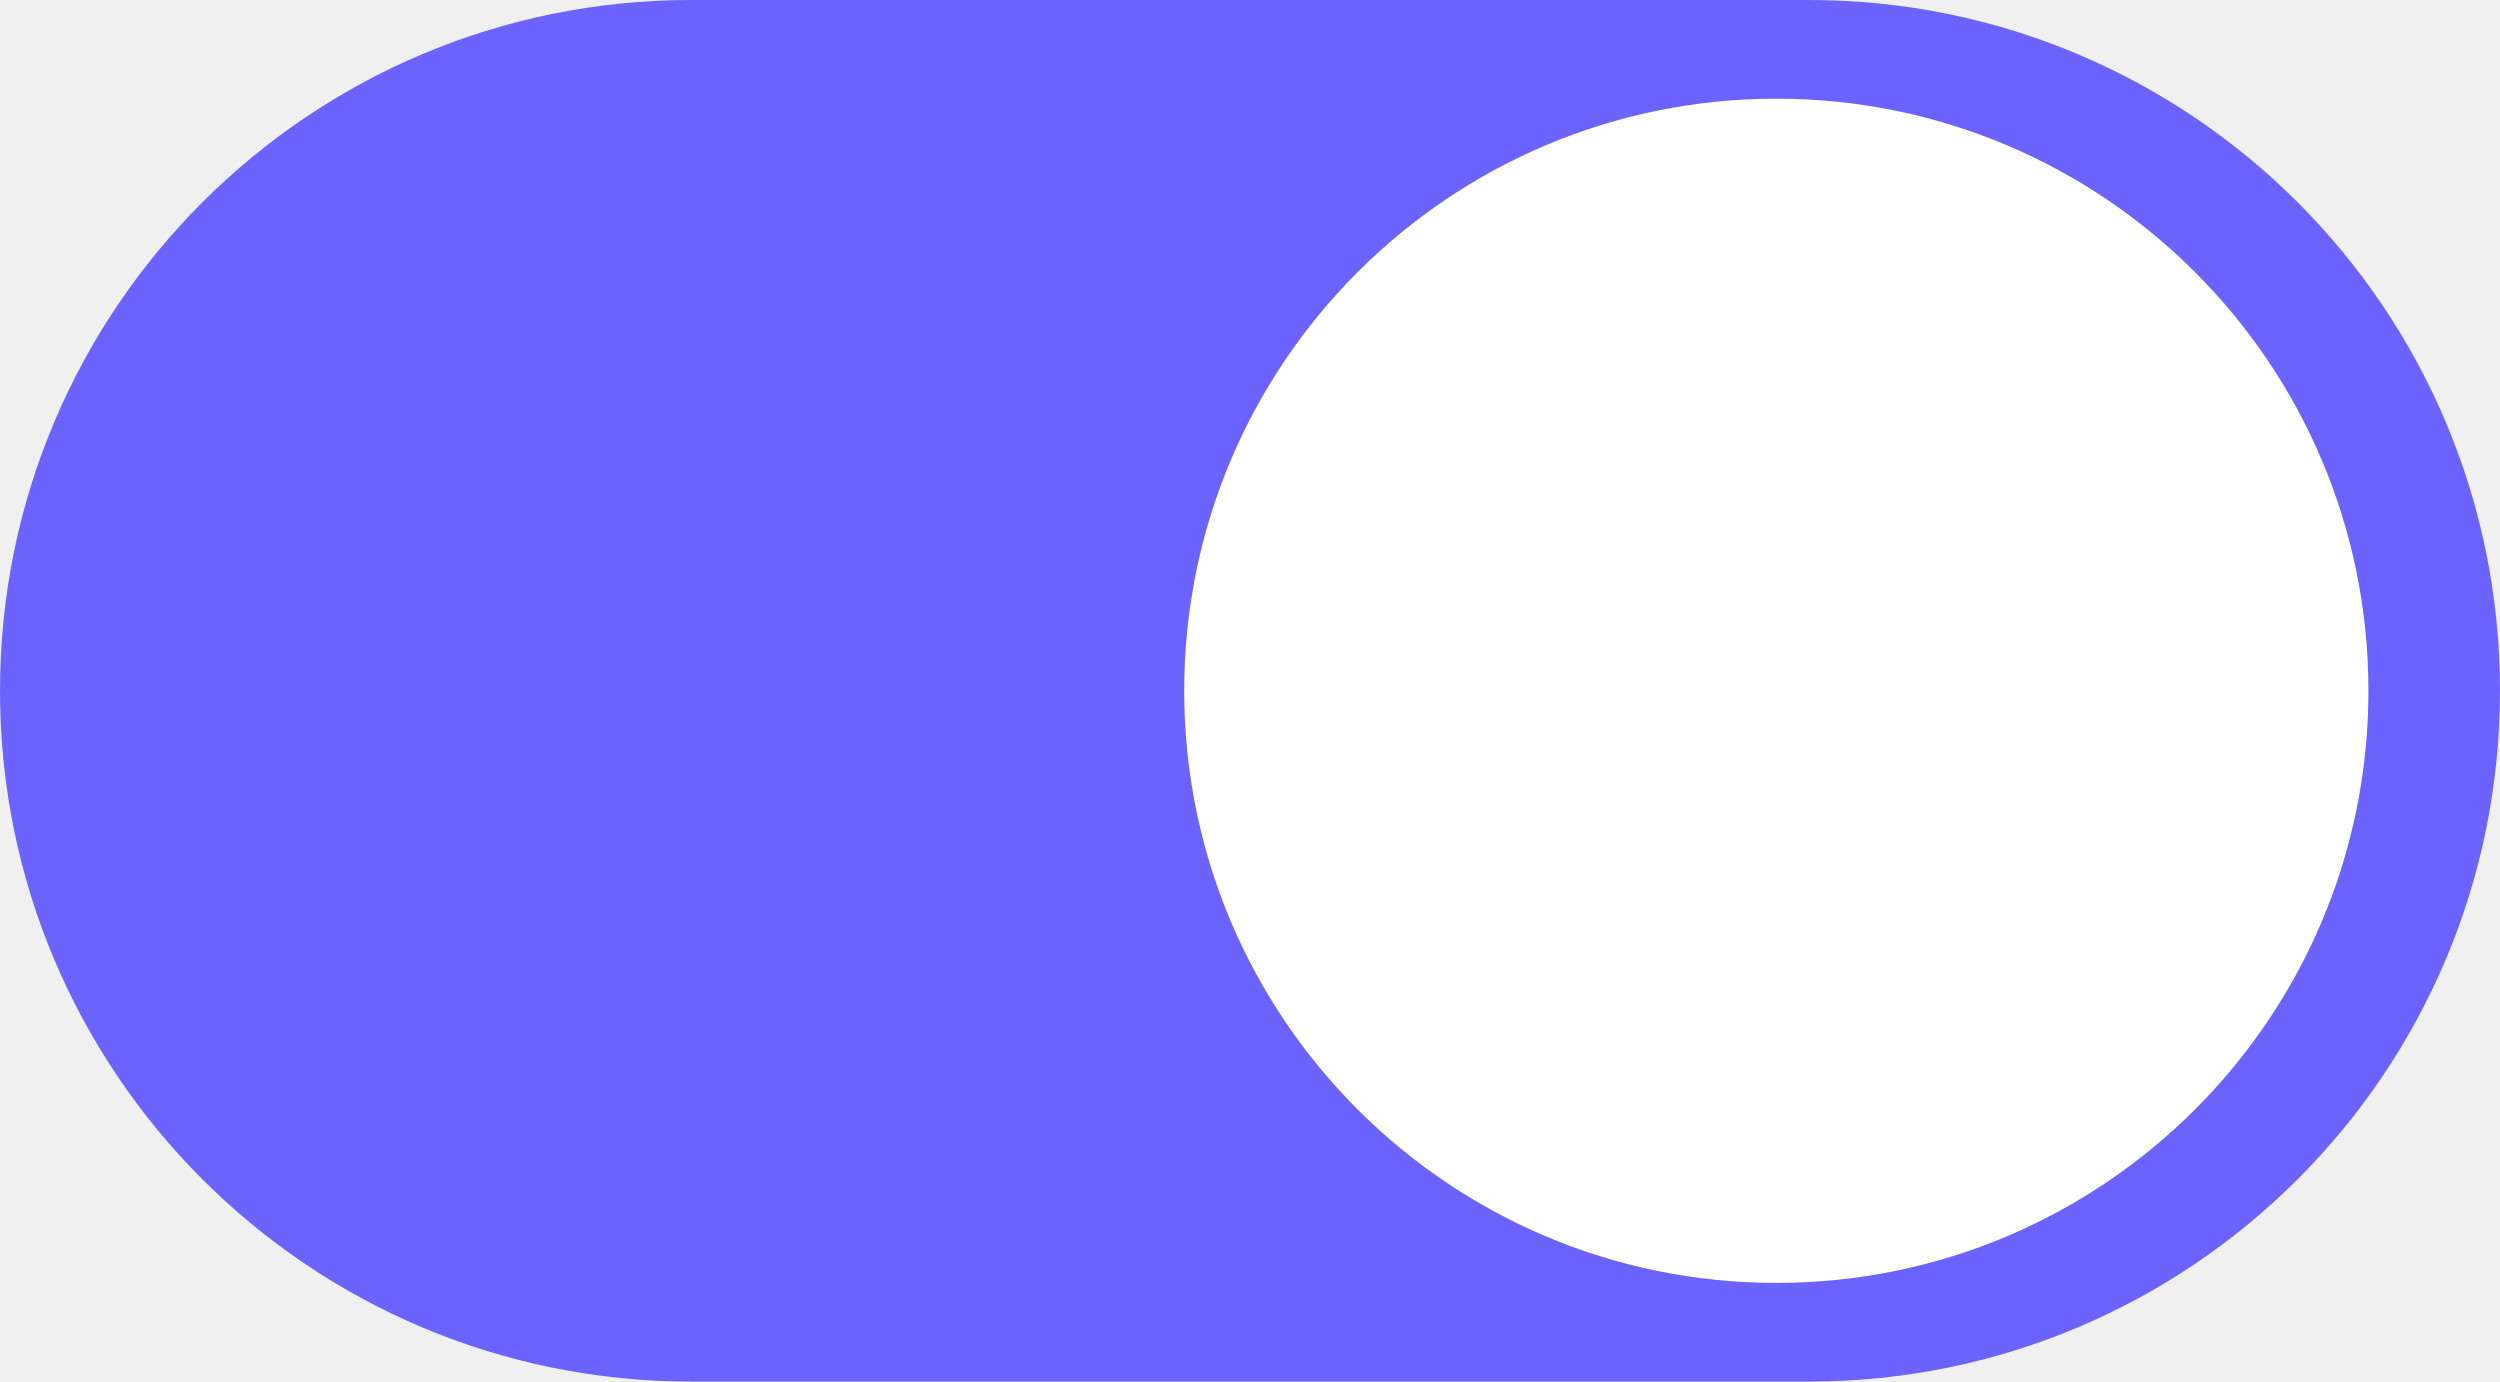
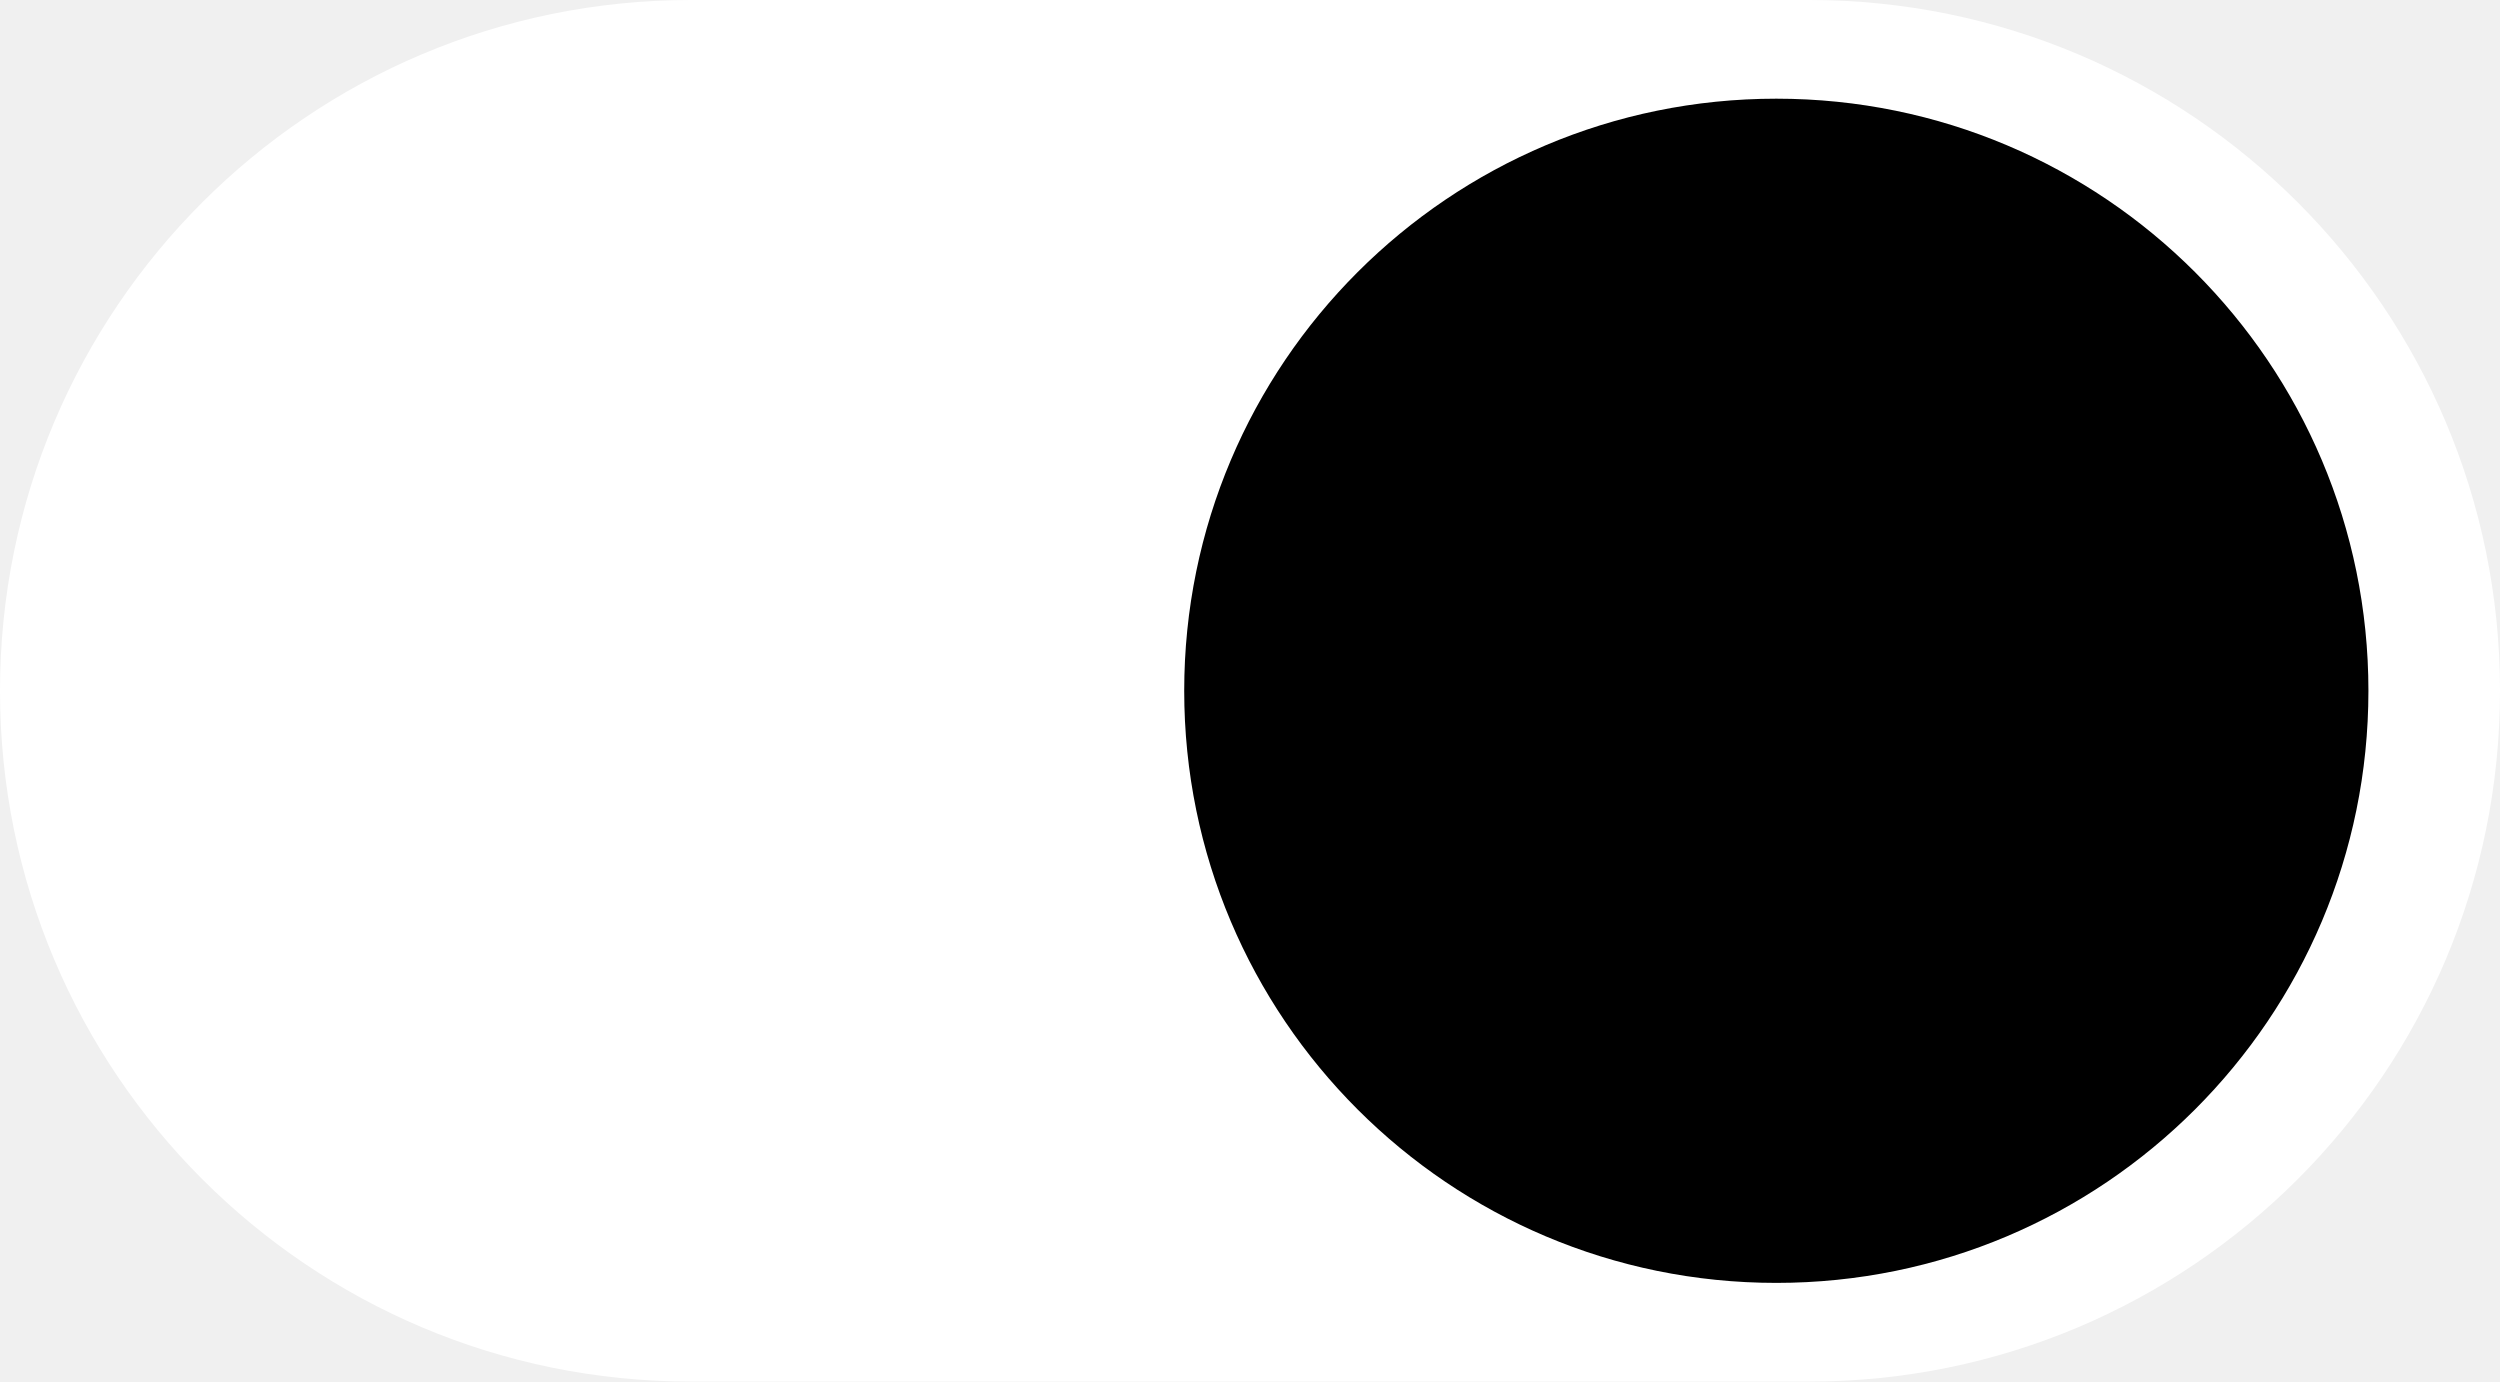
<svg xmlns="http://www.w3.org/2000/svg" width="38" height="21" viewBox="0 0 38 21" fill="none">
-   <rect x="0.5" y="0.5" width="37" height="20" rx="10" fill="#6C63FF" />
-   <rect x="0.5" y="0.5" width="37" height="20" rx="10" stroke="#6C63FF" />
-   <circle cx="27" cy="10.5" r="9" fill="white" />
+   <rect x="0.5" y="0.5" width="37" height="20" rx="10" fill="white" />
+   <rect x="0.5" y="0.5" width="37" height="20" rx="10" stroke="white" />
+   <circle cx="27" cy="10.5" r="9" fill="black" />
</svg>
